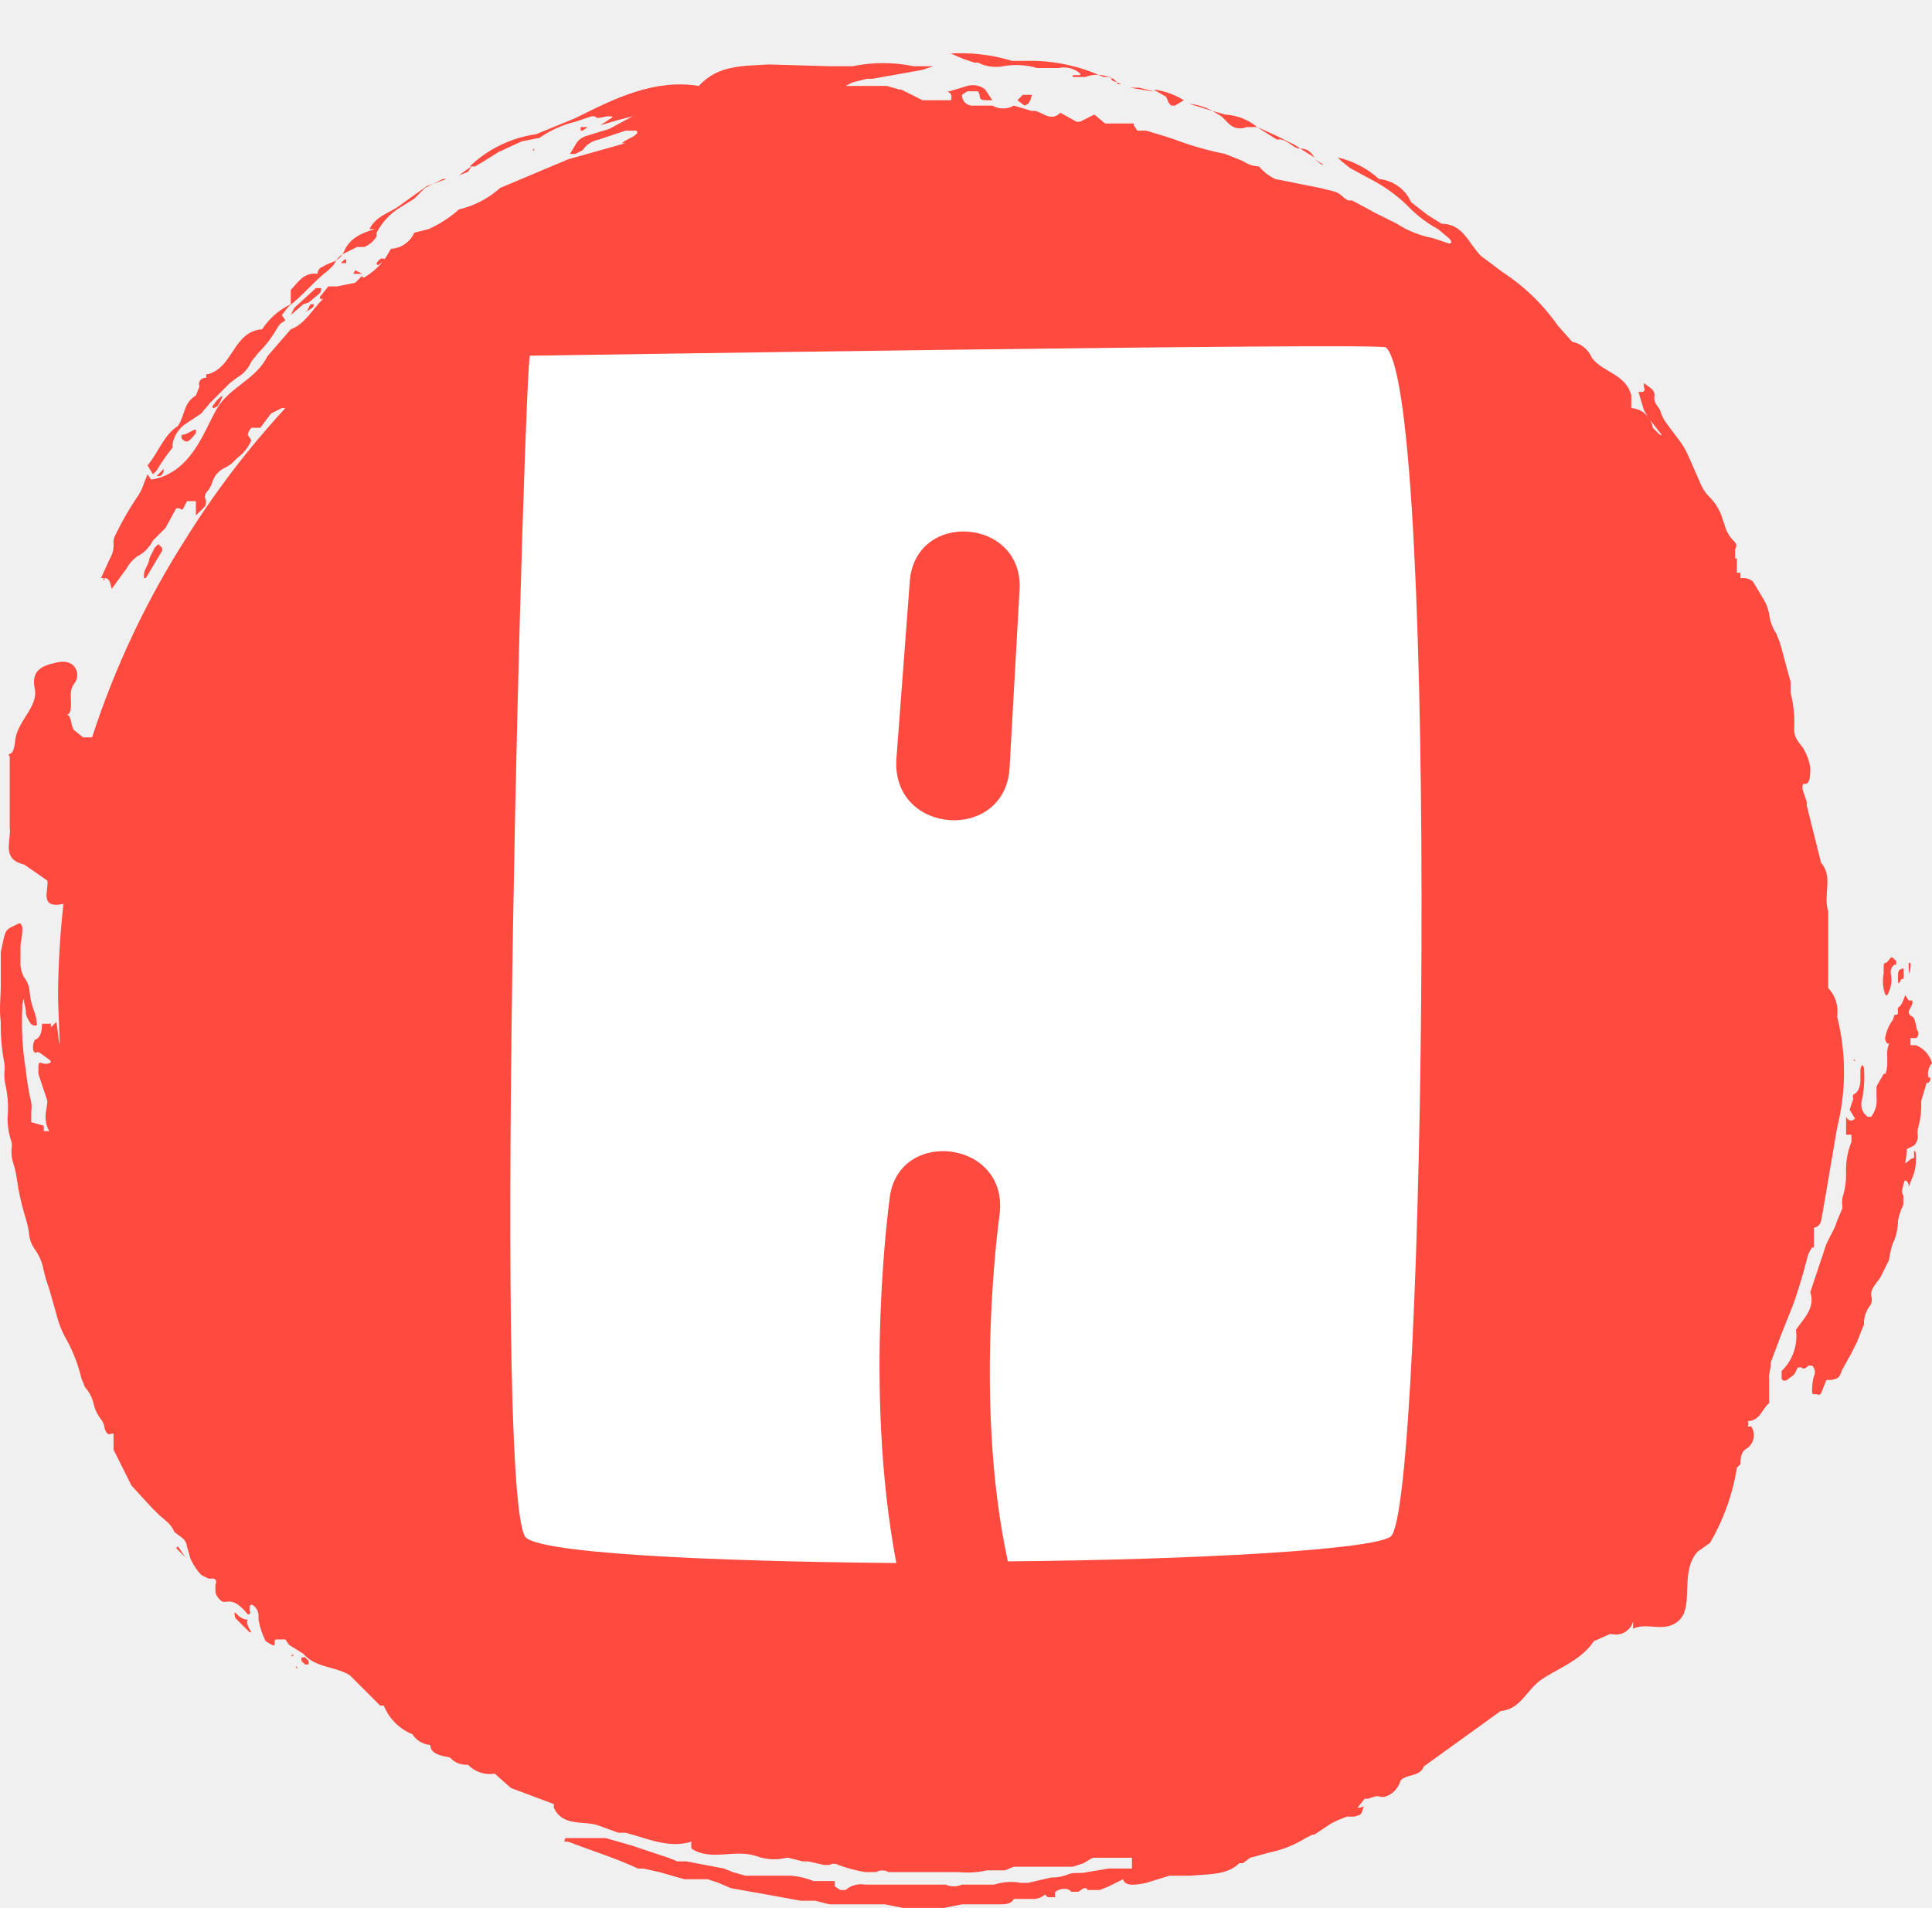
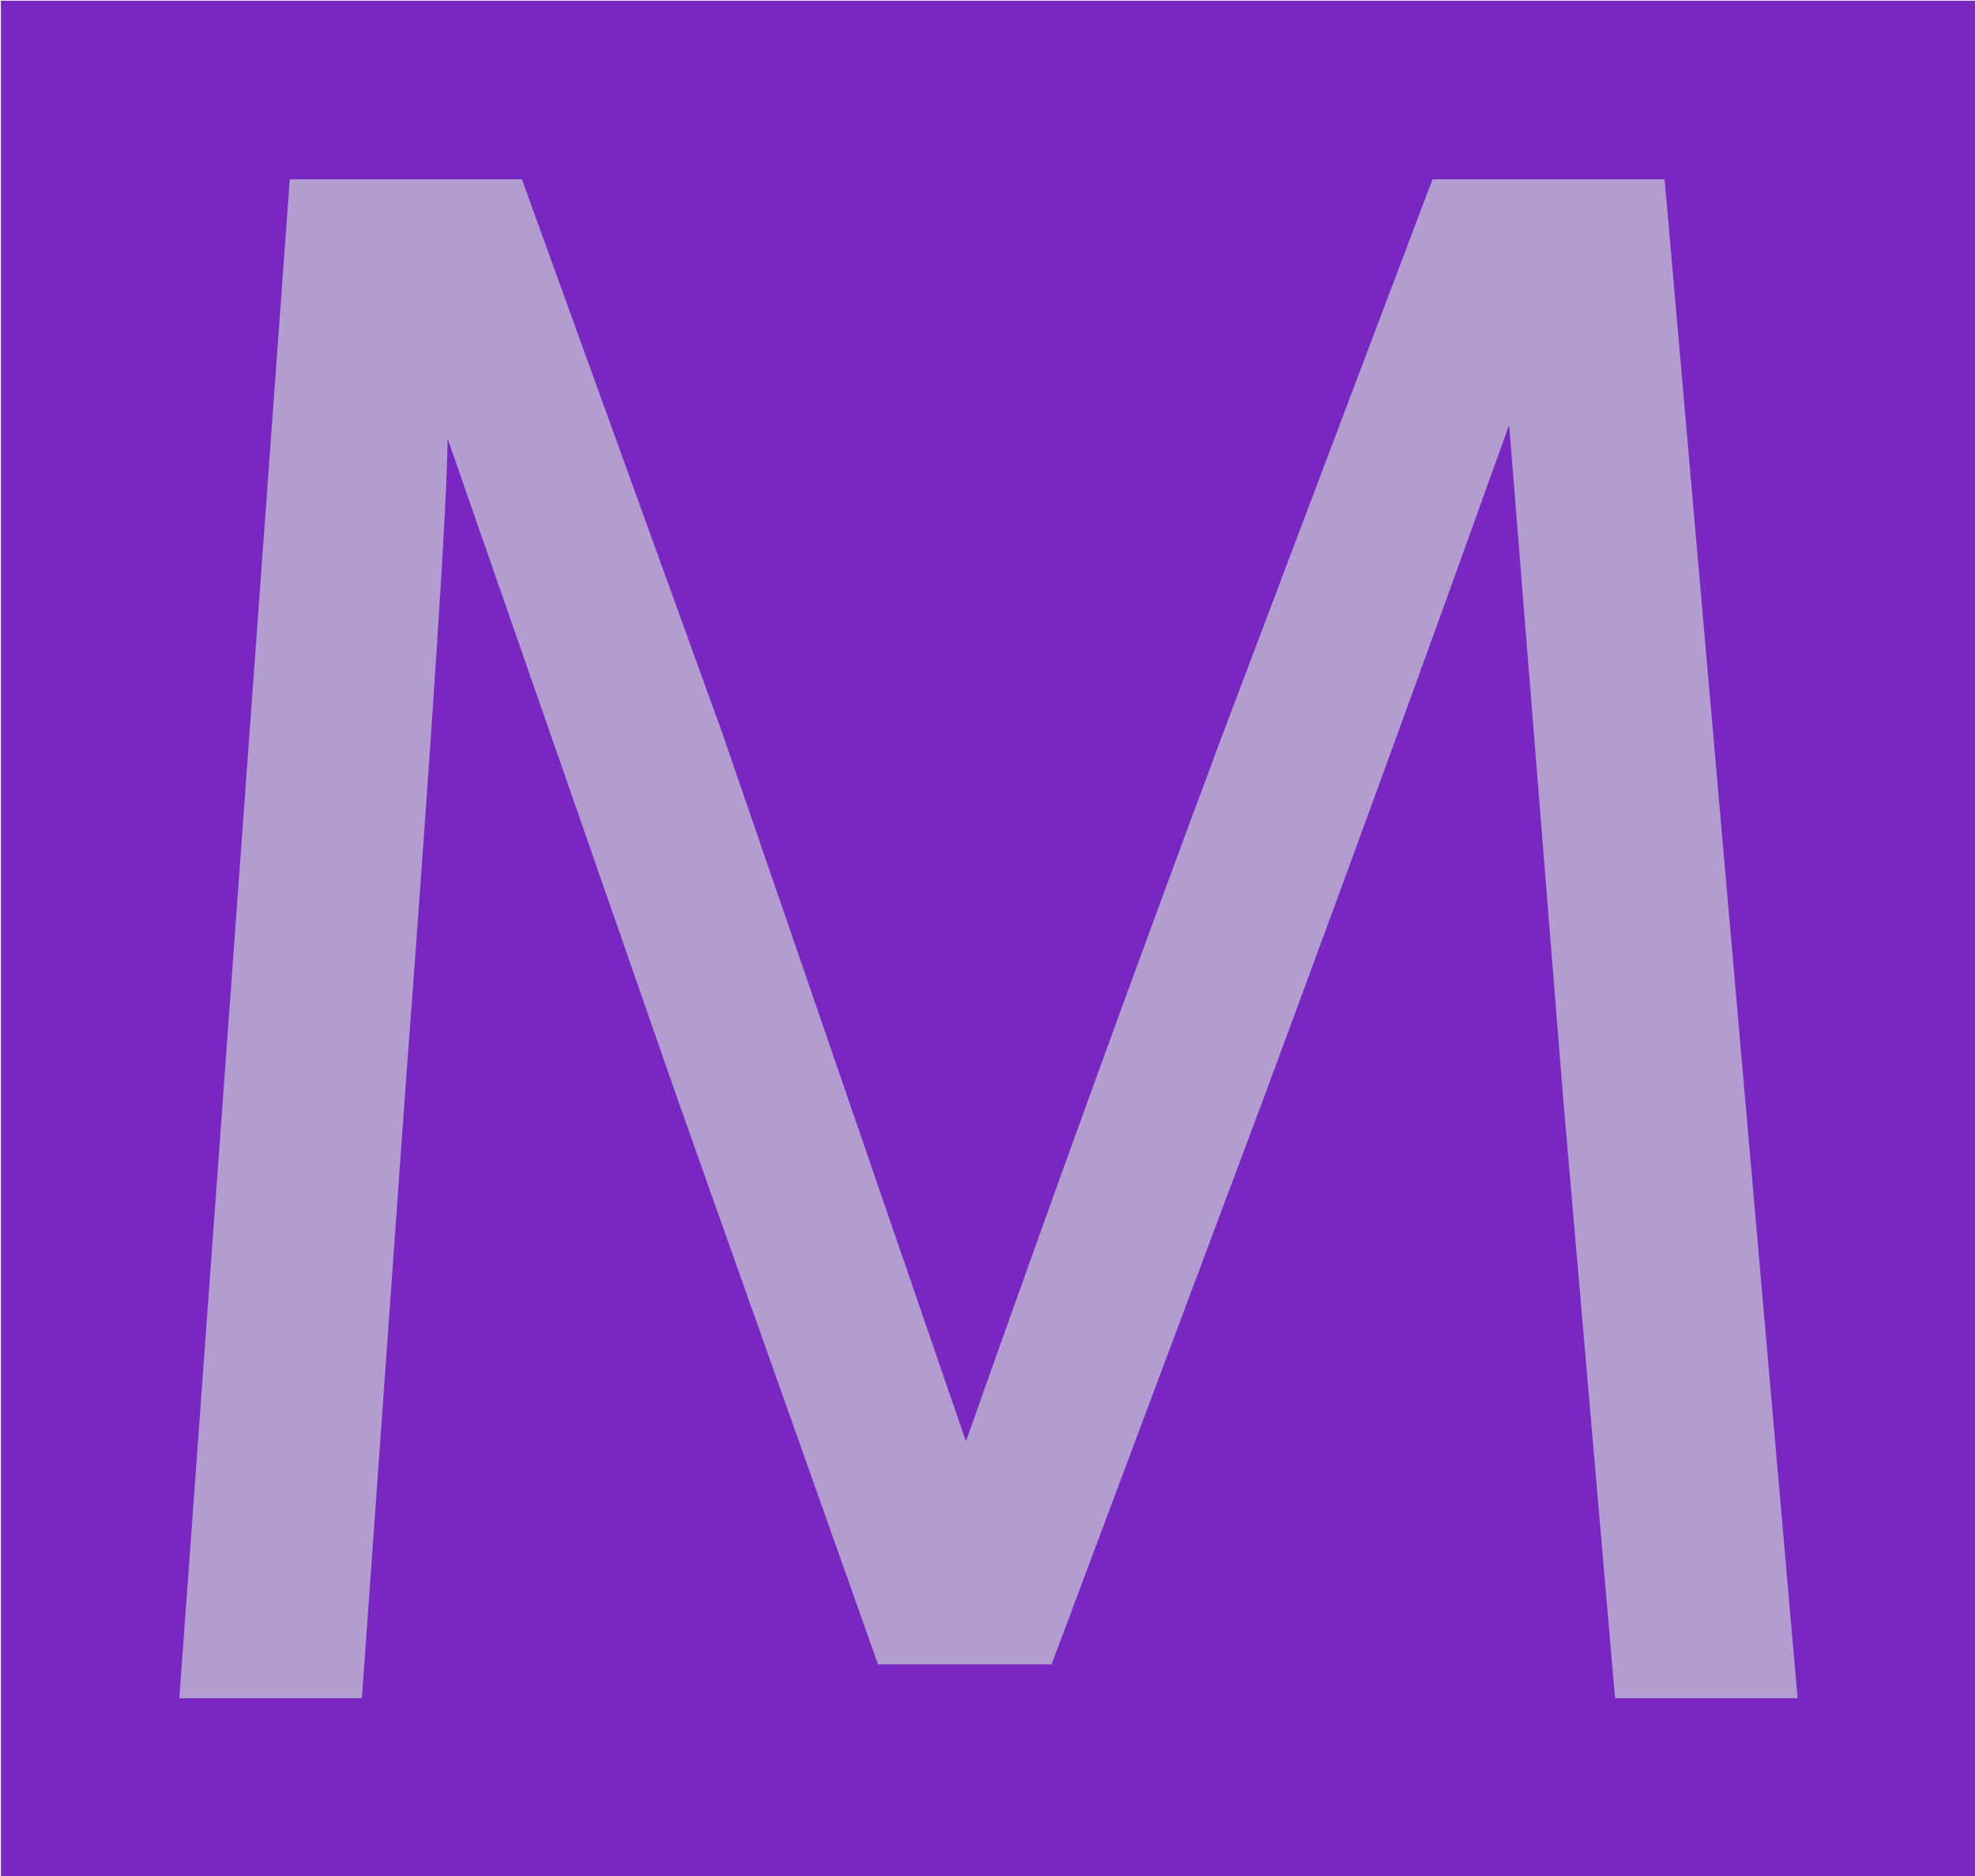
- <svg xmlns="http://www.w3.org/2000/svg" width="308.761" height="304.916" viewBox="0 0 106.008 104.687" class="css-1j8o68f" version="1.1" id="svg23">
-   <defs id="SvgjsDefs2684" />
-   <g id="SvgjsG2685" featurekey="rootContainer" transform="matrix(0.9820593,0,0,0.9820593,-0.05456052,0)" fill="#ff4a3f">
-     <g id="g17">
-       <path d="M19.8 15.3h.5l-.4-.2zm.5.1zm.8-.7c0 .1 0 .1.1.1l.4-.3c-.2-.1-.3-.1-.5.2zm.4-.2zm-4.1 2.3zm-.2.6l.3-.2c.1-.1.1-.2.1-.2h-.2l-.2.4c-.1-.1-.1 0 0 0zm2.2-2.9h-.1l-.2.2h.3zm-2.1 2.4l.6-.5c.1-.1.1-.2.1-.3h-.3l-1.2 1.1-.2.4.7-.6zm-1.1.8z" id="path3" />
-       <path d="M9.7 25v-.2a1.7 1.7 0 0 1 .7-1.1l.9-.6.5-.6.7-.7.4-.4.4-.3a1.9 1.9 0 0 0 .8-.9l.4-.5a5.9 5.9 0 0 0 1-1.3l.2-.3.3-.2-.2-.3.4-.5c.8-.6 1.4-1.4 2.2-2l.3-.3a1.4 1.4 0 0 1 .5-.6l.8-.4h.4a1.4 1.4 0 0 0 .7-.6V13a3.5 3.5 0 0 1 1.3-1.4l.8-.5.2-.2.4-.4 1-.5h.2l-1.1.4-1.4 1c-.6.5-1.4.6-1.8 1.4h.3c-.7.2-1.4.5-1.7 1.2s-.8.6-1.2.9a.4.4 0 0 0-.3.4c-.8-.1-1.1.5-1.5.9v.8a3.9 3.9 0 0 0-1.6 1.4c-1.6.1-1.6 2.1-3 2.5h-.1a.2.2 0 0 0 0 .2c-.3 0-.5.2-.4.5l-.2.5c-.7.4-.6 1.1-1 1.7-.8.5-1.1 1.5-1.7 2.2l.3.5.2-.2a11.6 11.6 0 0 1 .9-1.3zM53.9 3.3l.6.2h.2a2.2 2.2 0 0 0 1.4.2 4.1 4.1 0 0 1 1.9.1h1.2a1.4 1.4 0 0 1 1.2.3.1.1 0 0 1 0 .1H60a.1.1 0 0 0 0 .1h.7a1.8 1.8 0 0 1 1.3 0c.2 0 .1.1.2.2l.5.2h-.2c-.2-.4-.5-.4-.8-.4a9.7 9.7 0 0 0-4.3-.9h-.8A9.8 9.8 0 0 0 53 3h.2zm7.3 3.1zM50.3 4.7zm10.9 1.7h.2-.2zM19 14.7zm32.1-10zm17.6 2.2a.9.9 0 0 0 1 .2h.6a3.1 3.1 0 0 0-1.8-.7l-.7-.2.5.3zm-3.4-1.3c0 .1.1.2.2.3h.2l.5-.3a4.2 4.2 0 0 0-1.7-.6l.7.4zm7.4 2.7l.8.5c-.2-.3-.4-.5-.8-.5z" id="path5" />
-       <path d="M99 76.1l.6-1.6.6-1.5c.2-.5.6-1.8.8-2.6a1.7 1.7 0 0 1 .3-.7h.1v-1.1c.5-.1.4-.6.5-.9l.8-4.7a12.7 12.7 0 0 0 0-6.2 1.9 1.9 0 0 0-.5-1.6v-4.3c-.3-.9.3-1.9-.4-2.7L101 45a.4.4 0 0 0 0-.2l-.2-.6a.5.5 0 0 1 0-.4h.1c.3 0 .3-.5.3-.9a3 3 0 0 0-.4-1.1l-.3-.4a1.1 1.1 0 0 1-.2-.7 6.7 6.7 0 0 0-.2-2v-.6c-.2-.7-.4-1.5-.6-2.2l-.2-.5a2.5 2.5 0 0 1-.4-1.1 2.5 2.5 0 0 0-.3-.8l-.6-1a.8.8 0 0 0-.6-.2h-.1V32h-.2v-.8H97V31a.4.4 0 0 0 0-.1v-.2c.1-.2.1-.3-.1-.5a1.8 1.8 0 0 1-.4-.6l-.2-.6a2.9 2.9 0 0 0-.7-1.2 2.2 2.2 0 0 1-.5-.7l-.7-1.6a4.3 4.3 0 0 0-.6-1l-.6-.8a2.4 2.4 0 0 1-.4-.8l-.2-.3a.6.6 0 0 1-.1-.5.5.5 0 0 0-.2-.4l-.4-.3v.2c.1.2 0 .3-.1.3h-.2l.3 1 .3.5.7.9h-.1l-.2-.2-.2-.2a1.3 1.3 0 0 0-1.2-1.1v-.7c-.3-1.2-1.6-1.3-2.2-2.1a1.5 1.5 0 0 0-1.1-.9l-.8-.9a11.3 11.3 0 0 0-3.1-3l-.8-.6-.4-.3c-.7-.7-1-1.8-2.2-1.8l-.8-.5-.9-.7a2.2 2.2 0 0 0-1.8-1.3 5.1 5.1 0 0 0-2.3-1.2l.2.2.5.4 1.3.7a8.5 8.5 0 0 1 2.1 1.6 6.8 6.8 0 0 0 1.5 1.1l.6.5c.1.1.2.2.1.3H81l-.9-.3a5.6 5.6 0 0 1-2-.8l-1.2-.6-1.3-.7h-.2c-.3-.1-.4-.4-.8-.5l-.8-.2-2.5-.5a2.6 2.6 0 0 1-.9-.7 1.7 1.7 0 0 1-.9-.3l-1-.4a18.1 18.1 0 0 1-2.8-.8l-.6-.2-1-.3h-.5l-.2-.3v-.1h-1.6l-.6-.5-.4.2-.4.2h-.2l-.9-.5c-.6.6-1.1-.2-1.6-.1l-1-.3a1.2 1.2 0 0 1-1.2 0h-1.2a.6.6 0 0 1-.5-.6l.3-.2h.6a.7.7 0 0 1 .1.3c0 .2.2.2.5.2h.2l-.4-.6a1.1 1.1 0 0 0-1-.2l-1 .3H53c.3.2.2.3.2.5h-1.6l-.4-.2-.8-.4h-.1l-.7-.2h-2.3l.4-.2.8-.2h.3l1.7-.3 1.1-.2.6-.2h-1.1a8.4 8.4 0 0 0-3.4 0h-1.3L43 3.6c-1.4.1-2.8 0-3.9 1.2-2.5-.4-4.7.7-6.9 1.8l-2.2.9a6.7 6.7 0 0 0-3.7 1.8h.3l.5-.3.8-.5 1.3-.6 1-.2a6 6 0 0 1 2-.9l.9-.3h.2c.1.2.5 0 .7 0h.2c.1 0 .1.1 0 .1l-.6.4 1-.3.8-.2-1.3.7-1.3.4a1 1 0 0 0-.6.5l-.3.5h.3l.4-.2a1.4 1.4 0 0 1 .9-.6l1.5-.5h.5a.1.1 0 0 1 .1.2c-.2.2-.6.3-.8.5h.2l-3.2.9-3.8 1.6a5.2 5.2 0 0 1-2.3 1.2 6.6 6.6 0 0 1-1.7 1.1l-.8.2a1.5 1.5 0 0 1-1.3.9l-.3.5a3.7 3.7 0 0 1-1.2 1.1h-.1v-.1l-.2.2-.2.2-1 .2h-.5l-.4.5c-.1.1-.1.2 0 .2h.1c-.6.6-1 1.4-1.8 1.7L15 19.9c-.6 1.2-1.8 1.6-2.6 2.6s-1.4 3.9-3.9 4.3l-.2-.3-.2.5a2.7 2.7 0 0 1-.4.8 16.9 16.9 0 0 0-1.2 2.1.8.8 0 0 0-.1.5 1.4 1.4 0 0 1-.2.8l-.5 1.1h.2c.3 0 .3.3.4.6l.8-1.1a2.2 2.2 0 0 1 .6-.7 2 2 0 0 0 .9-.9l.3-.3.4-.4.6-1.1h.2c.1.1.1.1.2 0l.2-.4h.5v.8l.5-.5a.5.5 0 0 0 0-.5.4.4 0 0 1 .1-.3 1.5 1.5 0 0 0 .3-.5 1.3 1.3 0 0 1 .8-.9l.3-.2.3-.3a2.4 2.4 0 0 0 .8-1l-.2-.3c0-.1.1-.3.2-.4h.5l.6-.8.6-.3h.2a48.8 48.8 0 0 0-5.5 7.2h-.1.1a48.4 48.4 0 0 0-5.3 11.2h-.5l-.5-.4c-.2-.2-.1-.7-.4-.9h.1c.3-.5-.1-1.2.3-1.7s.1-1.4-.9-1.2-1.5.5-1.3 1.5-1 1.8-1.1 2.9-.5.5-.3.9v3.9c.1.8-.5 1.8.8 2.1l1.3.9c.1.5-.5 1.6.9 1.3a49.2 49.2 0 0 0-.3 5c0 1.1.1 2.2.1 3.3v-.4c-.1-.4-.1-.8-.2-1.3l-.3.3v-.2h-.5c0 .5-.1.8-.4.9a.9.9 0 0 0-.1.5c0 .1.1.3.2.2s.4.2.7.4-.2.3-.4.2-.2.1-.2.3v.3l.5 1.5c0 .3-.1.6-.1.9a1.7 1.7 0 0 0 .2.8h-.3v-.3l-.7-.2v-.6a1.5 1.5 0 0 0 0-.5 14.6 14.6 0 0 1-.3-1.8 16.6 16.6 0 0 1-.2-3.5.9.9 0 0 1 .1-.5v.2a2.9 2.9 0 0 1 .1.5.8.8 0 0 0 .1.4c.1.2.2.4.4.4s.1-.1.1-.2a2.1 2.1 0 0 0-.1-.5 4.2 4.2 0 0 1-.3-1.3 1.5 1.5 0 0 0-.3-.7 1.6 1.6 0 0 1-.2-.9v-.8c0-.3.1-.6.1-.9a.5.5 0 0 0-.1-.4h-.1c-.8.4-.7.2-1 1.6V55c0 .7-.1 1.4 0 2.1a10.8 10.8 0 0 0 .2 2.3 1.8 1.8 0 0 1 0 .5 3.1 3.1 0 0 0 .1.9 5.9 5.9 0 0 1 .1 1.3 3.9 3.9 0 0 0 .2 1.7 1.2 1.2 0 0 1 0 .4 2.1 2.1 0 0 0 .1.8 4.9 4.9 0 0 1 .2.9 14 14 0 0 0 .5 2.2 5 5 0 0 1 .2 1 1.7 1.7 0 0 0 .3.7 2.9 2.9 0 0 1 .5 1.2 8.5 8.5 0 0 0 .3 1l.4 1.4a5.4 5.4 0 0 0 .6 1.5 8.5 8.5 0 0 1 .8 2.1l.2.5a2.1 2.1 0 0 1 .5 1 2.1 2.1 0 0 0 .4.8 1 1 0 0 1 .2.5c.1.3.2.4.4.3h.1v.9l.5 1 .5 1 1.1 1.2.4.4c.3.3.7.5.9 1l.4.3a.7.7 0 0 1 .3.5l.2.7a3.3 3.3 0 0 0 .6.9l.4.2h.3a.2.2 0 0 1 .1.3 2.5 2.5 0 0 0 0 .5.9.9 0 0 0 .4.5h.2c.4-.1.8.2 1.2.7h.1c0-.1.1-.1 0-.2v-.2c0-.1.1-.2.2-.1a.7.7 0 0 1 .3.6v.2a4.3 4.3 0 0 0 .4 1.2c.5.3.5.3.5.1s0-.2.2-.2h.4l.2.3.8.5c.7.8 1.8.7 2.6 1.2l1.7 1.7h.2a2.9 2.9 0 0 0 1.6 1.6 1.3 1.3 0 0 0 1 .6c0 .5.6.6 1.1.7a1.2 1.2 0 0 0 .8.4h.2a1.7 1.7 0 0 0 1.5.5l.9.8 2.4.9v.2c.5 1.1 1.7.7 2.5 1l1.1.4h.4c1.2.3 2.4.9 3.7.5a.7.7 0 0 0 0 .4c1.1.7 2.4 0 3.6.4a2.9 2.9 0 0 0 1.7.1h.1l.8.2h.3l.9.2h.3a.5.5 0 0 1 .5 0 7.9 7.9 0 0 0 1.5.4h.6a.7.7 0 0 1 .7 0h3.9a5 5 0 0 0 1.6-.1h1l.5-.2H60l.6-.2.5-.3h2.2v.6H62l-1.2.2c-.4.1-.7 0-1 .1a2.4 2.4 0 0 1-1 .2l-1.3.3h-.4a3.1 3.1 0 0 0-1.5.1h-1.8a1.1 1.1 0 0 1-.9 0h-4.5a1.3 1.3 0 0 0-1.1.3H47l-.3-.2v-.3h-1.2a4.1 4.1 0 0 0-1.3-.3h-2.5l-.7-.2-.5-.2-2.1-.4h-.5l-.5-.2-2.1-.7-1.4-.4h-2.2c-.1 0-.1.1-.1.2h.2c1.3.5 2.6.9 3.9 1.5h.3l.9.2 1.4.4h1.3l.6.2.7.3 1.7.3 1.1.2 1.1.2h.8l.8.2h3.1l1 .2h2.3l1-.2H56c.4 0 .6-.1.7-.3h1a1 1 0 0 0 .8-.3c-.1.1 0 .1.1.2h.4v-.2c0-.1 0-.1.2-.2s.6-.1.7.1h.4l.3-.2c.2 0 .2 0 .2.1h.7l.5-.2.8-.4c.1.3.4.4 1.3.2l1.3-.4h1.2c.9-.1 2 0 2.7-.7h.2l.4-.3 1.1-.3a6.1 6.1 0 0 0 2-.8l.4-.2h.1l.9-.6.4-.2.5-.2h.4c.4-.1.4-.1.5-.4s0-.1-.2-.1h-.1l.4-.5h.2c.3-.1.5-.2.7-.1h.2a1.3 1.3 0 0 0 .9-.9c.3-.4 1.1-.2 1.3-.8l4.3-3.1c1.1-.1 1.4-1.1 2.2-1.7s2.3-1.1 3-2.2l.9-.4h.1a1 1 0 0 0 1.2-.7v.4c.8-.4 1.8.3 2.6-.5s0-2.7 1-3.8l.7-.5a12.1 12.1 0 0 0 1.5-4.2l.2-.2c0-.3 0-.7.4-.9a.9.9 0 0 0 .2-1.2h-.2a.3.3 0 0 0 0-.3c.7 0 .8-.7 1.2-1V77a.5.5 0 0 1 0-.2 3.8 3.8 0 0 0 .1-.7zM5.9 32.2z" id="path7" />
-       <path d="M26.4 9.3l-.3.2-.4.3.5-.2zm6.1-2h.1l.3-.2h-.4zm-2.6 1l-.1.1h.1v-.1zm-1.5 1.4zm1.3-.2zm-6.3 3.1zM9.2 26.2l-.4.4H9a.4.4 0 0 0 .2-.4zm3-3.5a2.1 2.1 0 0 0 .3-.6 1.5 1.5 0 0 0-.5.5c-.1.1-.1.2 0 .2zM11 24.2V24c-.2 0-.5.3-.8.3v.2c.3.3.4.2.8-.3zm3 66.2zM73.9 9.2h.1l-.5-.3zm-2.5-1.4c.5-.1.8.4 1.2.5h.1l-.3-.2-1-.5-1.1-.5.3.2zM52.8 3.1zm11.7 2h-.1l-1.2-.2h.5zm2 .7l1.3.4a3.3 3.3 0 0 0-1.3-.4zm-9 0a1 1 0 0 0 .2-.5h-.5l-.3.3.4.3zm9 1.6zM49.9 4.2zm2.9.7zM48.5 4zm13.8 2.1a.5.5 0 0 0 0 .1zm44.8 52.3h-.3V58h.3c.1 0 .2-.3.1-.4s-.1-.7-.3-.8a.3.3 0 0 1-.2-.3l.2-.4a.4.4 0 0 0 0-.2h-.2l-.2-.3c-.1.3-.2.6-.4.7a.5.5 0 0 0 0 .2c0 .1 0 .2-.1.2h-.1a1.1 1.1 0 0 1-.1.3 2.3 2.3 0 0 0-.4.9.4.4 0 0 0 .1.4h.1a1.7 1.7 0 0 0-.1.8v.4a1.8 1.8 0 0 1-.1.5h-.1l-.4.7v.6a1.5 1.5 0 0 1-.3 1.1h-.2l-.2-.2a.9.9 0 0 1-.1-.8 6.5 6.5 0 0 0 .1-1.7c0-.1-.1-.2-.1-.2a.5.5 0 0 0-.1.3v.6c0 .2-.1.6-.3.7s-.1.2-.1.3l-.2.6.3.5c-.2.2-.4.1-.5-.1v1h.3v.4a4.2 4.2 0 0 0-.3 1.4 3.3 3.3 0 0 0 0 .4 4 4 0 0 1-.2 1.3 2 2 0 0 0 0 .6l-.3.7a3.2 3.2 0 0 1-.3.7l-.3.6-.9 2.7c.3.9-.4 1.5-.8 2.1a2.7 2.7 0 0 1-.8 2.3v.4c0 .1.1.2.3.1l.4-.3.2-.4h.2c.1.1.2.1.4-.1h.2a.5.5 0 0 1 .1.6 2.9 2.9 0 0 0-.1.8c0 .1 0 .2.1.2h.2c.1.1.2 0 .3-.3l.2-.5h.3c.4-.1.4-.1.6-.6l.5-.9.3-.6.4-1a1.6 1.6 0 0 1 .3-1 .6.6 0 0 0 .1-.6c0-.2 0-.3.2-.6l.3-.4.5-1a4.7 4.7 0 0 1 .2-.9 3 3 0 0 0 .3-1.3 3.8 3.8 0 0 1 .3-.9v-.5c-.1-.2-.1-.2 0-.6s.1-.2.2-.2a.4.4 0 0 1 .1.3l.2-.5a2.3 2.3 0 0 0 .2-.9v-.3c0-.1 0-.3-.1-.3v.4c-.2 0-.3.2-.5.3a6.4 6.4 0 0 0 .1-.8l.4-.2a.7.7 0 0 0 .2-.6 1.4 1.4 0 0 1 0-.3 4.8 4.8 0 0 0 .2-1.4v-.2l.3-1h.1a.3.3 0 0 0 .1-.3h-.1a.9.9 0 0 1 .2-.8 1.5 1.5 0 0 0-.9-1zm-1.2 7.8zm-.2-9.9zm0 0zM9.1 30.8a.3.3 0 0 0 0-.2l-.2-.2-.2.2-.3.6c0 .3-.3.6-.3.9v.2h.1zm96.3 24.8h.1a1.7 1.7 0 0 0 .2-1.2.5.5 0 0 1 .2-.5h.1v-.2l-.2-.2h-.1c-.1.1-.2.3-.3.3s-.1.1-.1.3v.3a2.2 2.2 0 0 0 .1 1.2zM13.2 90.1c-.1 0 0 .2 0 .3l.8.8h.1c-.2-.3-.3-.6-.2-.7a.9.9 0 0 1-.5-.2zm.8.3zm92.3-35.7h.1a2 2 0 0 0 0-.6c-.3.1-.3.1-.3.6s.1.1.2 0z" id="path9" />
-       <path d="M106.7 62a.6.6 0 0 0 .1-.5c0-.1-.1-.2-.1-.1h-.2v.2c0 .4.1.5.2.4zm.1-8.2h-.1v.6a1 1 0 0 0 .1-.6zM17.1 92.6h-.2v.2l.2.2h.2v-.2zm86.6-33.3c0-.1 0-.1-.1-.1zM9.9 86.5l.5.5-.4-.6z" id="path11" />
-       <circle cx="10.5" cy="87.1" transform="rotate(-24.8 10.4 87.159)" id="circle13" />
-       <path d="M9.7 30.1h-.1v.2-.2h.1zm83.2-6.6l-.2-.3h-.1zm-14.7 77.1zM5.9 32.2zm-.1.2a.3.3 0 0 0 .1-.2v.2zm1.9-4.9zM61.5 2.4zm42.8 58.2v.1-.1zM16.4 92.5h-.1c.1.1.2 0 .1-.1zm.2.7h.1l-.1-.1v.1zm73.9-71.3zm15.2 34.4zM14.6 91.7zm92.1-37zm-.8 11.4zM34.6 0z" id="path15" />
-     </g>
-   </g>
-   <g id="SvgjsG2686" featurekey="nameFeature-0" transform="matrix(2.284354,0,0,2.284354,27.98006,-5.60952)" fill="#ffffff">
-     <path d="M9.6 16.48 l-0.32 4.24 c-0.08 1.8 2.6 1.96 2.72 0.2 l0.24 -4.28 c0.12 -1.76 -2.56 -1.96 -2.64 -0.16 z M0.48 11 l0 0 c0.04 0 20.48 -0.32 20.56 -0.2 c1.28 1.12 0.96 27.8 0.12 28.56 c-0.4 0.32 -4.64 0.56 -9.2 0.6 c-0.84 -3.84 -0.2 -8.32 -0.2 -8.32 c0.24 -1.8 -2.44 -2.12 -2.64 -0.4 c0 0.04 -0.64 4.52 0.16 8.76 c-4.56 -0.04 -8.68 -0.24 -8.92 -0.64 c-0.8 -1.44 0 -28.28 0.12 -28.36 z" id="path20" />
+ <svg xmlns="http://www.w3.org/2000/svg" version="1.1" width="2000" height="1900" viewBox="0 0 2000 1900">
+   <g transform="matrix(1,0,0,1,0.9822598,0.7692308)">
+     <svg viewBox="0 0 260 247" data-background-color="#b19dd0" preserveAspectRatio="xMidYMid meet" height="1900" width="2000">
+       <g id="tight-bounds" transform="matrix(1,0,0,1,-0.1276938,-0.1)">
+         <svg viewBox="0 0 260.255 247.2" height="247.2" width="260.255">
+           <g>
+             <svg viewBox="0 0 260.255 247.2" height="247.2" width="260.255">
+               <g>
+                 <svg viewBox="0 0 260.255 247.2" height="247.2" width="260.255">
+                   <g id="textblocktransform">
+                     <svg viewBox="0 0 260.255 247.2" height="247.2" width="260.255" id="textblock">
+                       <g>
+                         <svg viewBox="0 0 260.255 247.2" height="247.2" width="260.255">
+                           <rect width="260.255" height="247.2" x="0" y="0" opacity="1" fill="#7a26c1" data-fill-palette-color="tertiary" />
+                           <g transform="matrix(1,0,0,1,23.6076,23.6076)">
+                             <svg width="213.04" viewBox="3.5 -33.7 35.9 33.7" height="199.985" data-palette-color="#b19dd0">
+                               <path d="M8.5-13.3L7.55 0 3.5 0 5.95-33.7 11.1-33.7 15.55-21.4 20.95-5.7Q23.85-13.9 26.65-21.4L26.65-21.4 31.3-33.7 36.45-33.7 39.4 0 35.35 0 34.2-13.3 33-28.25Q30.35-20.85 27.55-13.3L27.55-13.3 22.85-0.75 19-0.75 14.55-13.3 9.45-27.95Q9.45-26 8.5-13.3L8.5-13.3Z" opacity="1" transform="matrix(1,0,0,1,0,0)" fill="#b19dd0" class="wordmark-text-0" data-fill-palette-color="quaternary" id="text-0" />
+                             </svg>
+                           </g>
+                         </svg>
+                       </g>
+                     </svg>
+                   </g>
+                 </svg>
+               </g>
+             </svg>
+           </g>
+           <defs />
+         </svg>
+         <rect width="260.255" height="247.2" fill="none" stroke="none" visibility="hidden" />
+       </g>
+     </svg>
  </g>
</svg>
